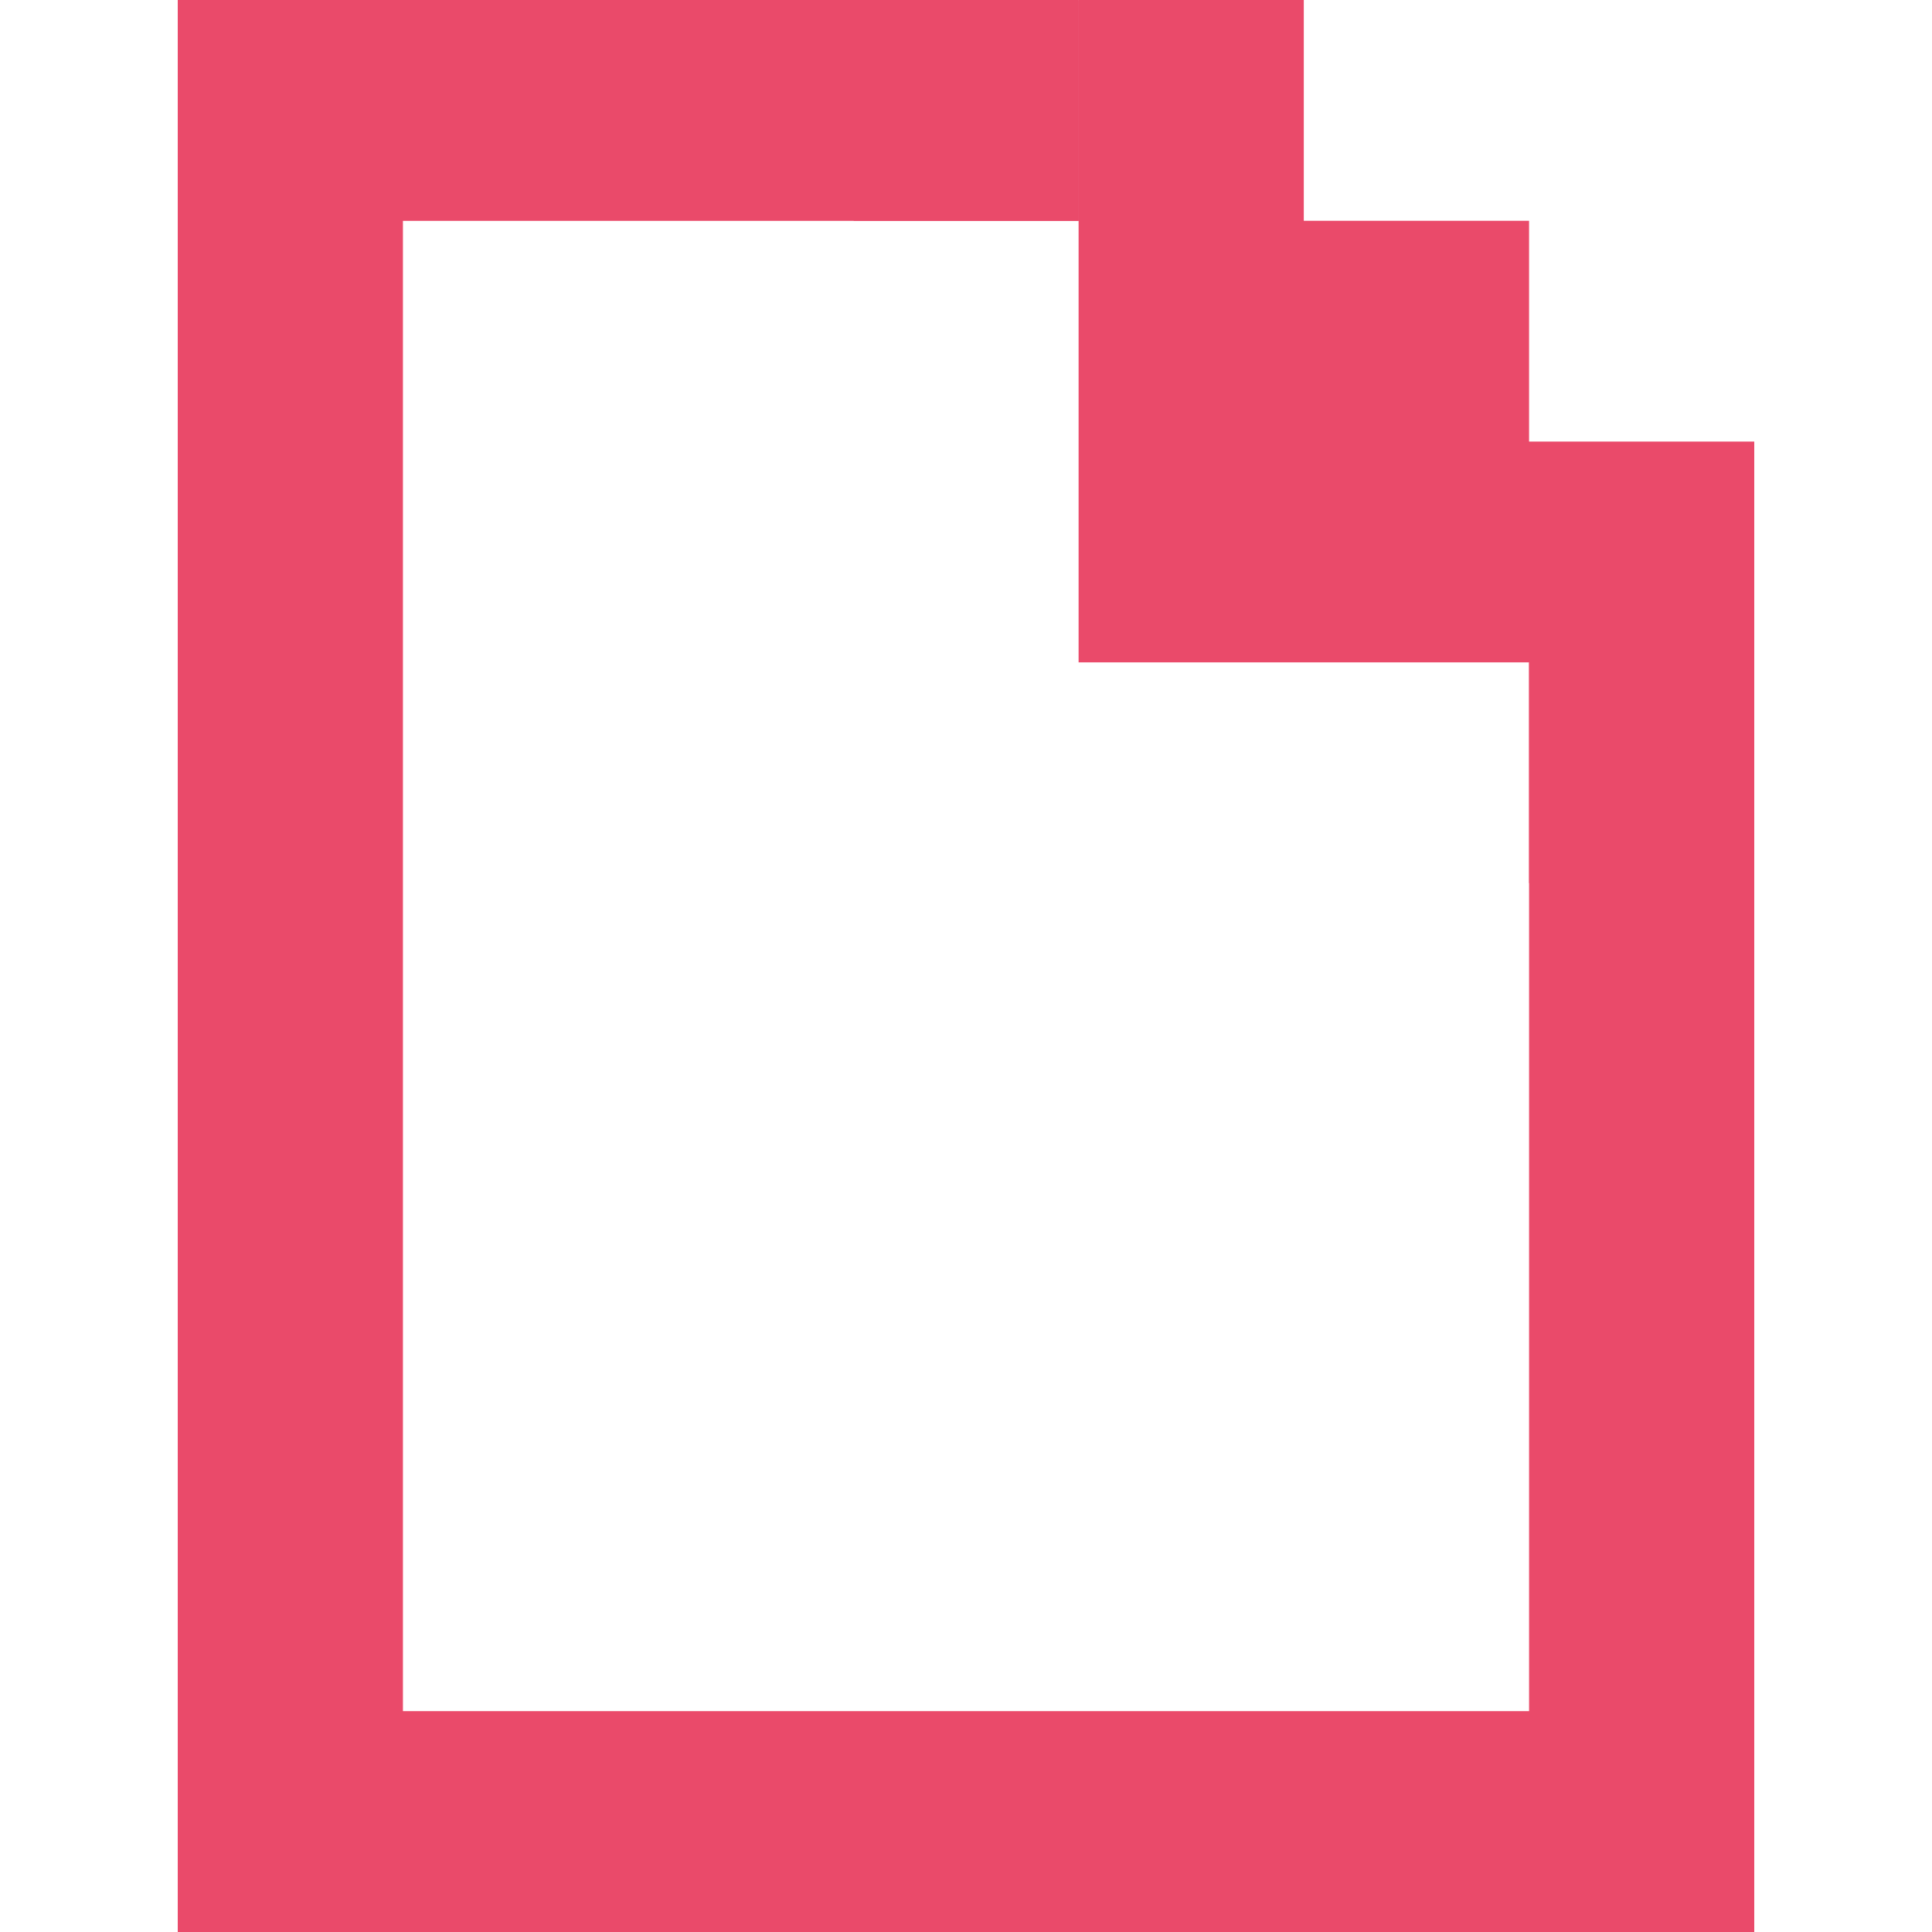
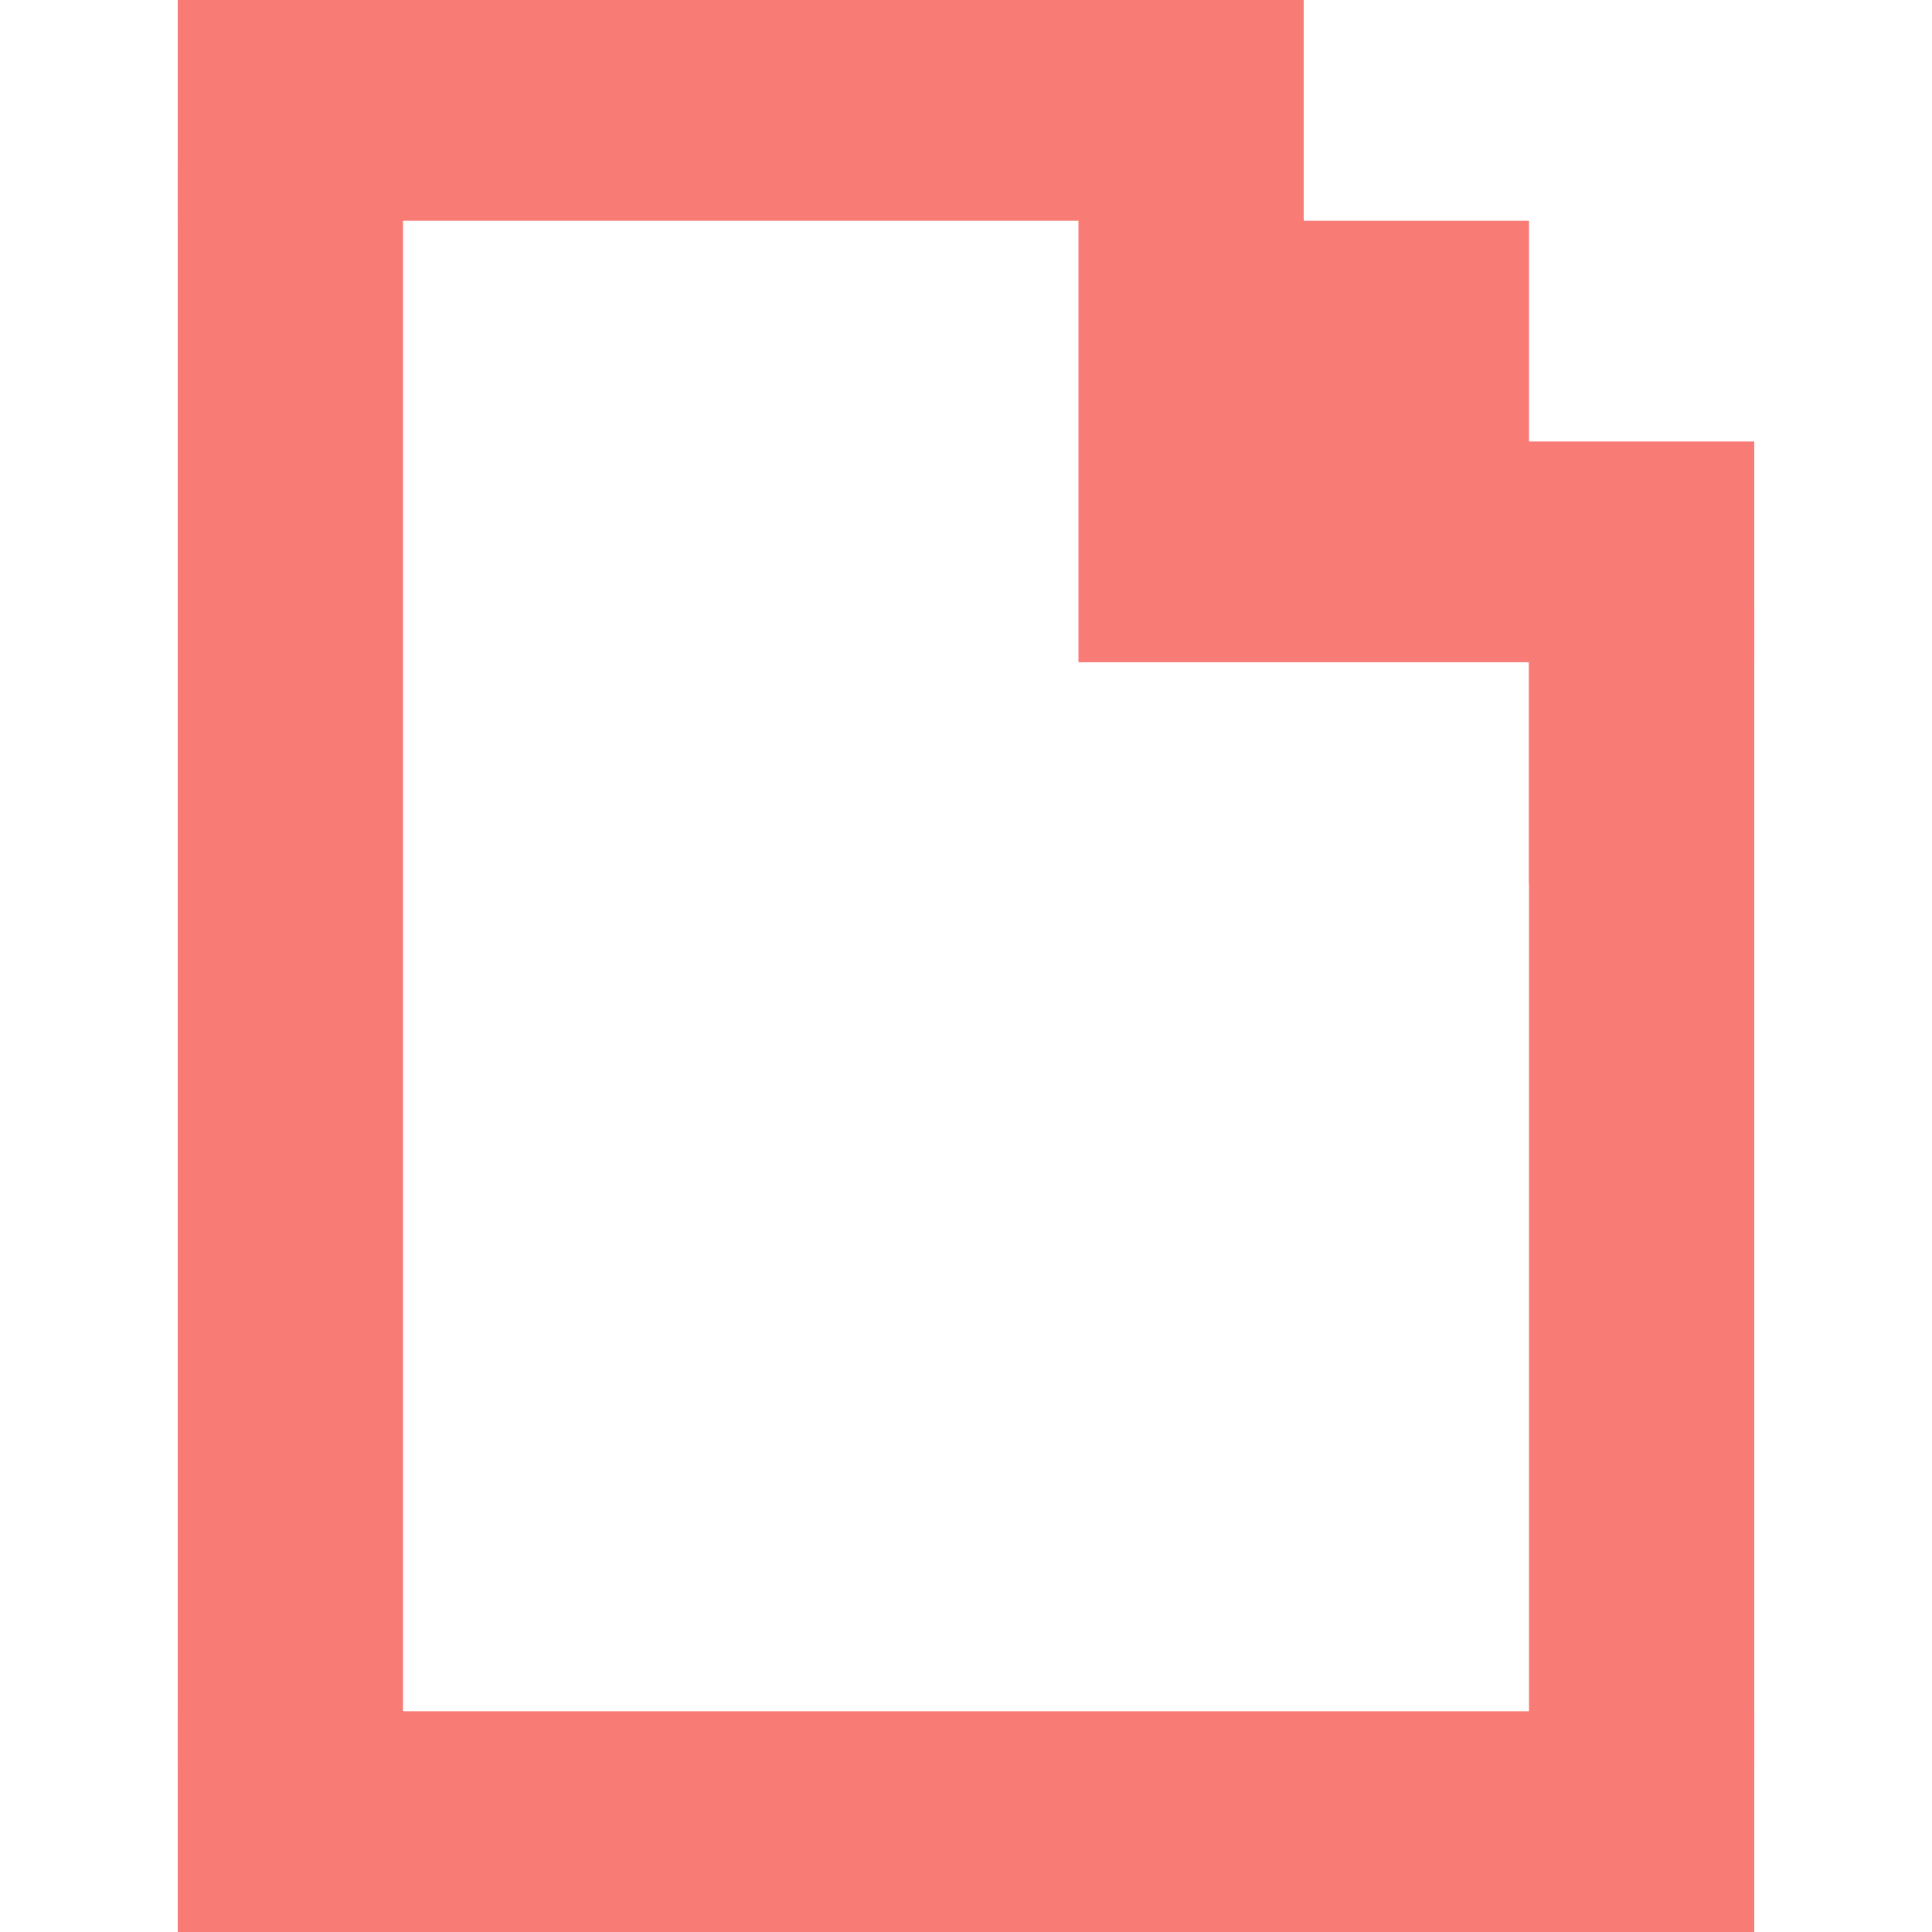
- <svg xmlns="http://www.w3.org/2000/svg" version="1.1" id="Layer_1" x="0px" y="0px" viewBox="0 0 2500 2500" style="enable-background:new 0 0 2500 2500;" xml:space="preserve">
+ <svg xmlns="http://www.w3.org/2000/svg" version="1.1" id="Layer_1" x="0px" y="0px" viewBox="0 0 512 512" style="enable-background:new 0 0 512 512;" xml:space="preserve">
  <style type="text/css">
- 	.st0{fill:#EA4A6A;}
- 	.st1{fill-rule:evenodd;clip-rule:evenodd;fill:#EA4A6A;}
+ 	.st0{fill:#F87B75;}
</style>
  <g>
-     <path class="st0" d="M230,214.2h291.4v2071.5H230V214.2z" />
-     <path class="st0" d="M1978.6,785.8H2270v1500h-291.4V785.8z" />
-     <path class="st0" d="M230,2214.2h2040V2500H230V2214.2z" />
-     <path class="st0" d="M230,0h1165.8v285.8H230V0z" />
-     <path class="st0" d="M1978.6,571.4V285.7h-291.5V0h-291.4v857.1H2270V571.4" />
-     <path class="st0" d="M1978.6,1142.9V857.1H2270" />
+     <path class="st0" d="M47.1,43.9h59.7v424.2H47.1V43.9z" />
+     <path class="st0" d="M405.2,160.9h59.7v307.2h-59.7V160.9z" />
+     <path class="st0" d="M47.1,453.5h417.8V512H47.1V453.5z" />
+     <path class="st0" d="M47.1,0h238.8v58.5H47.1V0z" />
+     <path class="st0" d="M405.2,117V58.5h-59.7V0h-59.7v175.5h179.1V117" />
+     <path class="st0" d="M405.2,234.1v-58.5h59.7" />
  </g>
-   <path class="st1" d="M1395.8,0v285.8h-291.5" />
</svg>
